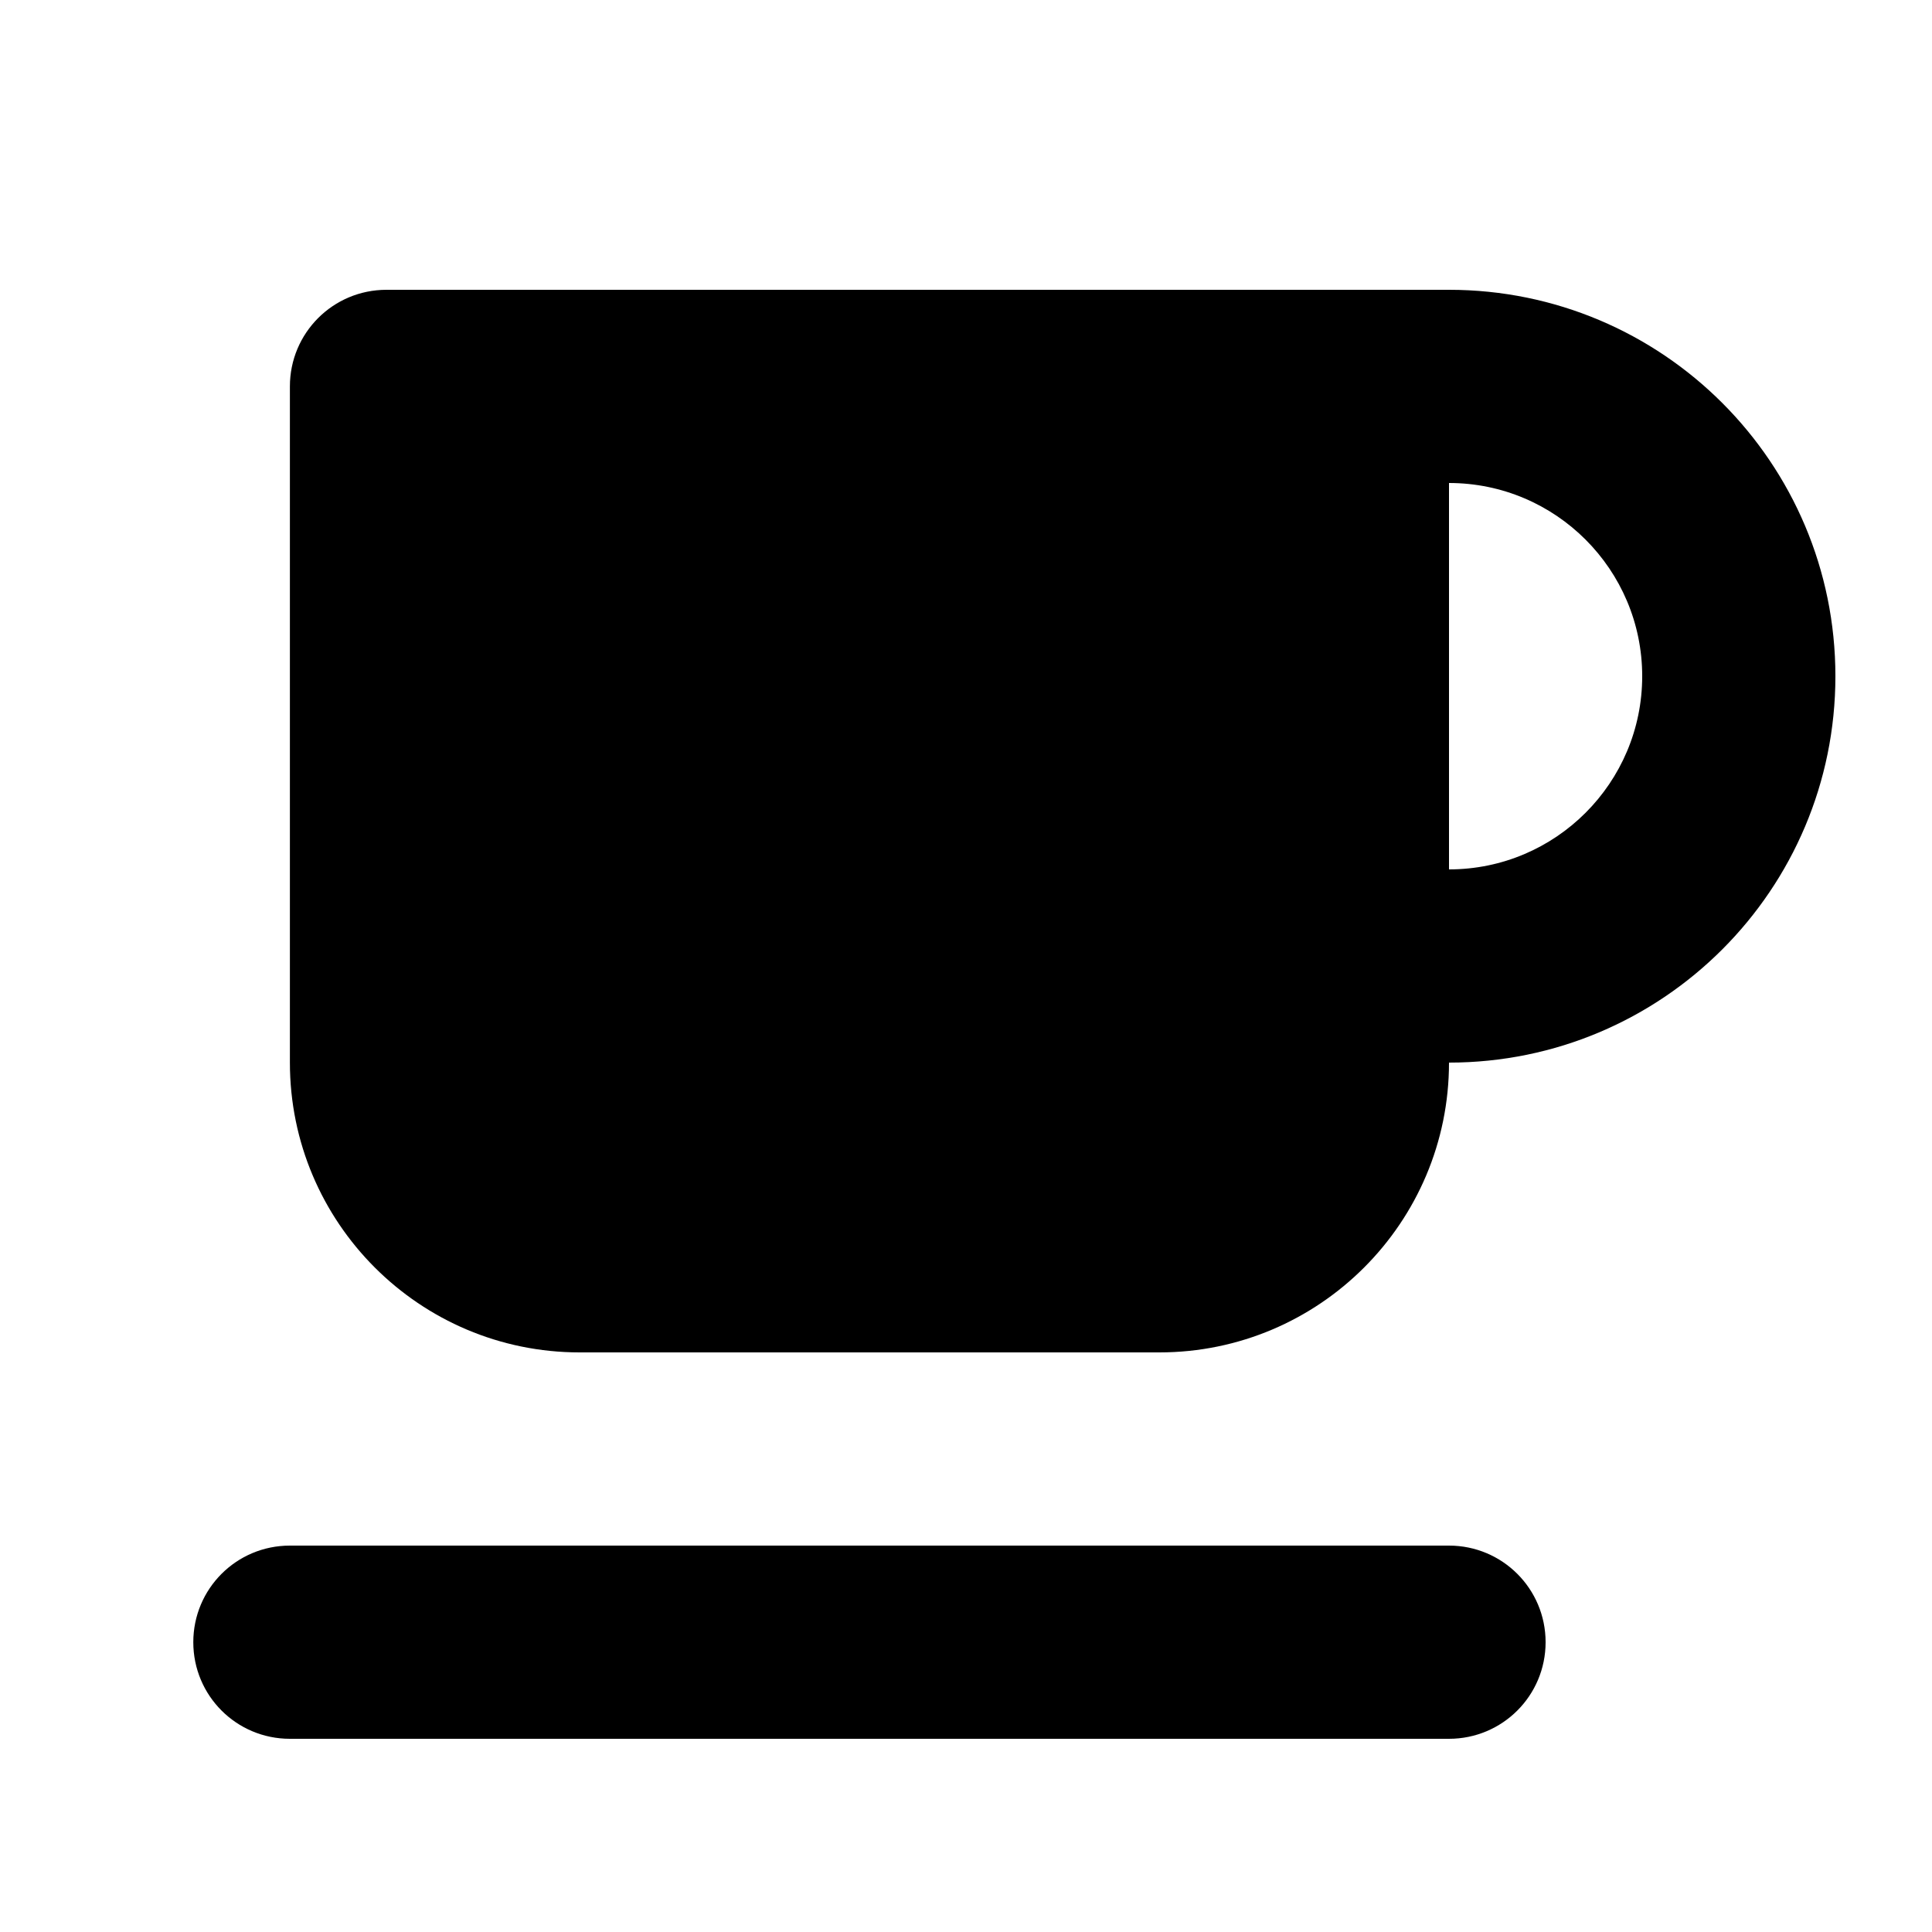
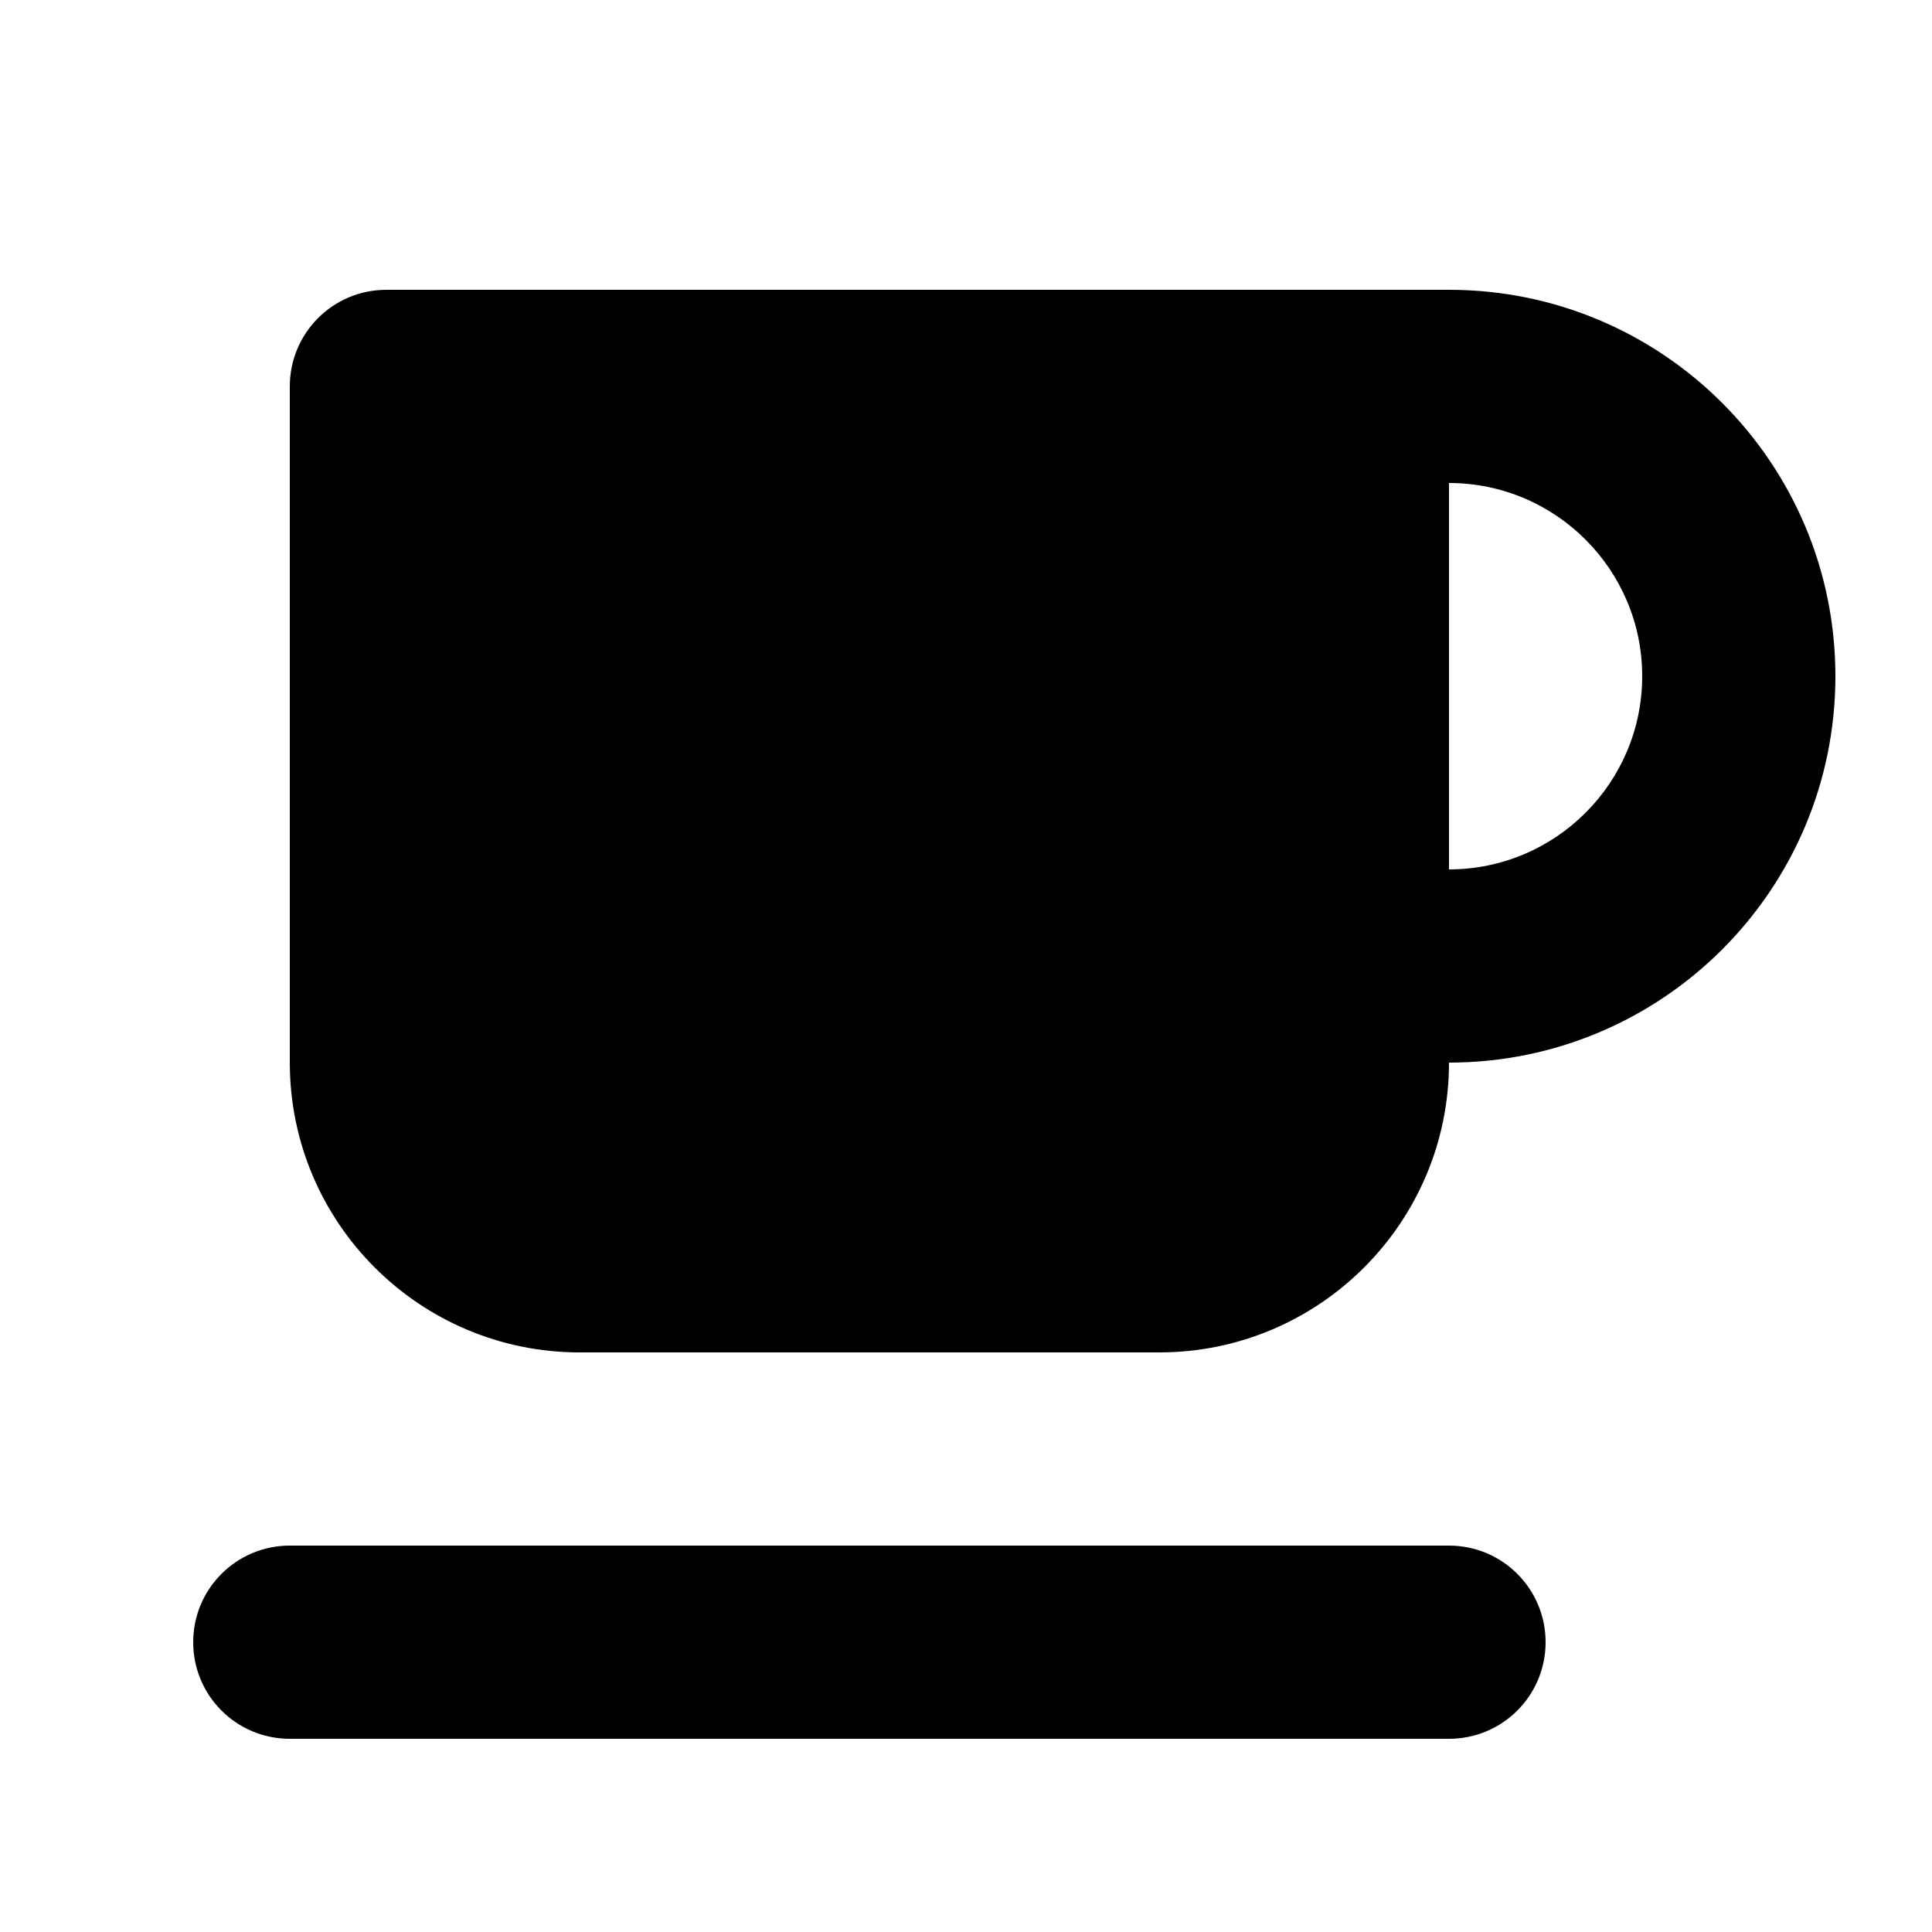
<svg xmlns="http://www.w3.org/2000/svg" width="20" height="20" viewBox="0 0 20 20" fill="none">
-   <path d="M3.001 4C3.001 3.447 3.447 3 4.001 3H15C17.21 3 19 4.79 19 7C19 9.209 17.21 11 15 11C15 12.656 13.657 14 12.001 14H6.001C4.344 14 3.001 12.656 3.001 11V4ZM17 7C17 5.897 16.104 5 15 5V9C16.104 9 17 8.103 17 7ZM3.001 16H15C15.553 16 16 16.447 16 17C16 17.553 15.553 18 15 18H3.001C2.447 18 2.001 17.553 2.001 17C2.001 16.447 2.447 16 3.001 16Z" fill="currentColor" />
+   <path d="M3 4C3 3.447 3.447 3 4 3H15C17.209 3 19 4.791 19 7C19 9.209 17.209 11 15 11C15 12.656 13.656 14 12 14H6C4.344 14 3 12.656 3 11V4ZM17 7C17 5.897 16.103 5 15 5V9C16.103 9 17 8.103 17 7ZM3 16H15C15.553 16 16 16.447 16 17C16 17.553 15.553 18 15 18H3C2.447 18 2 17.553 2 17C2 16.447 2.447 16 3 16Z" fill="currentColor" />
</svg>
